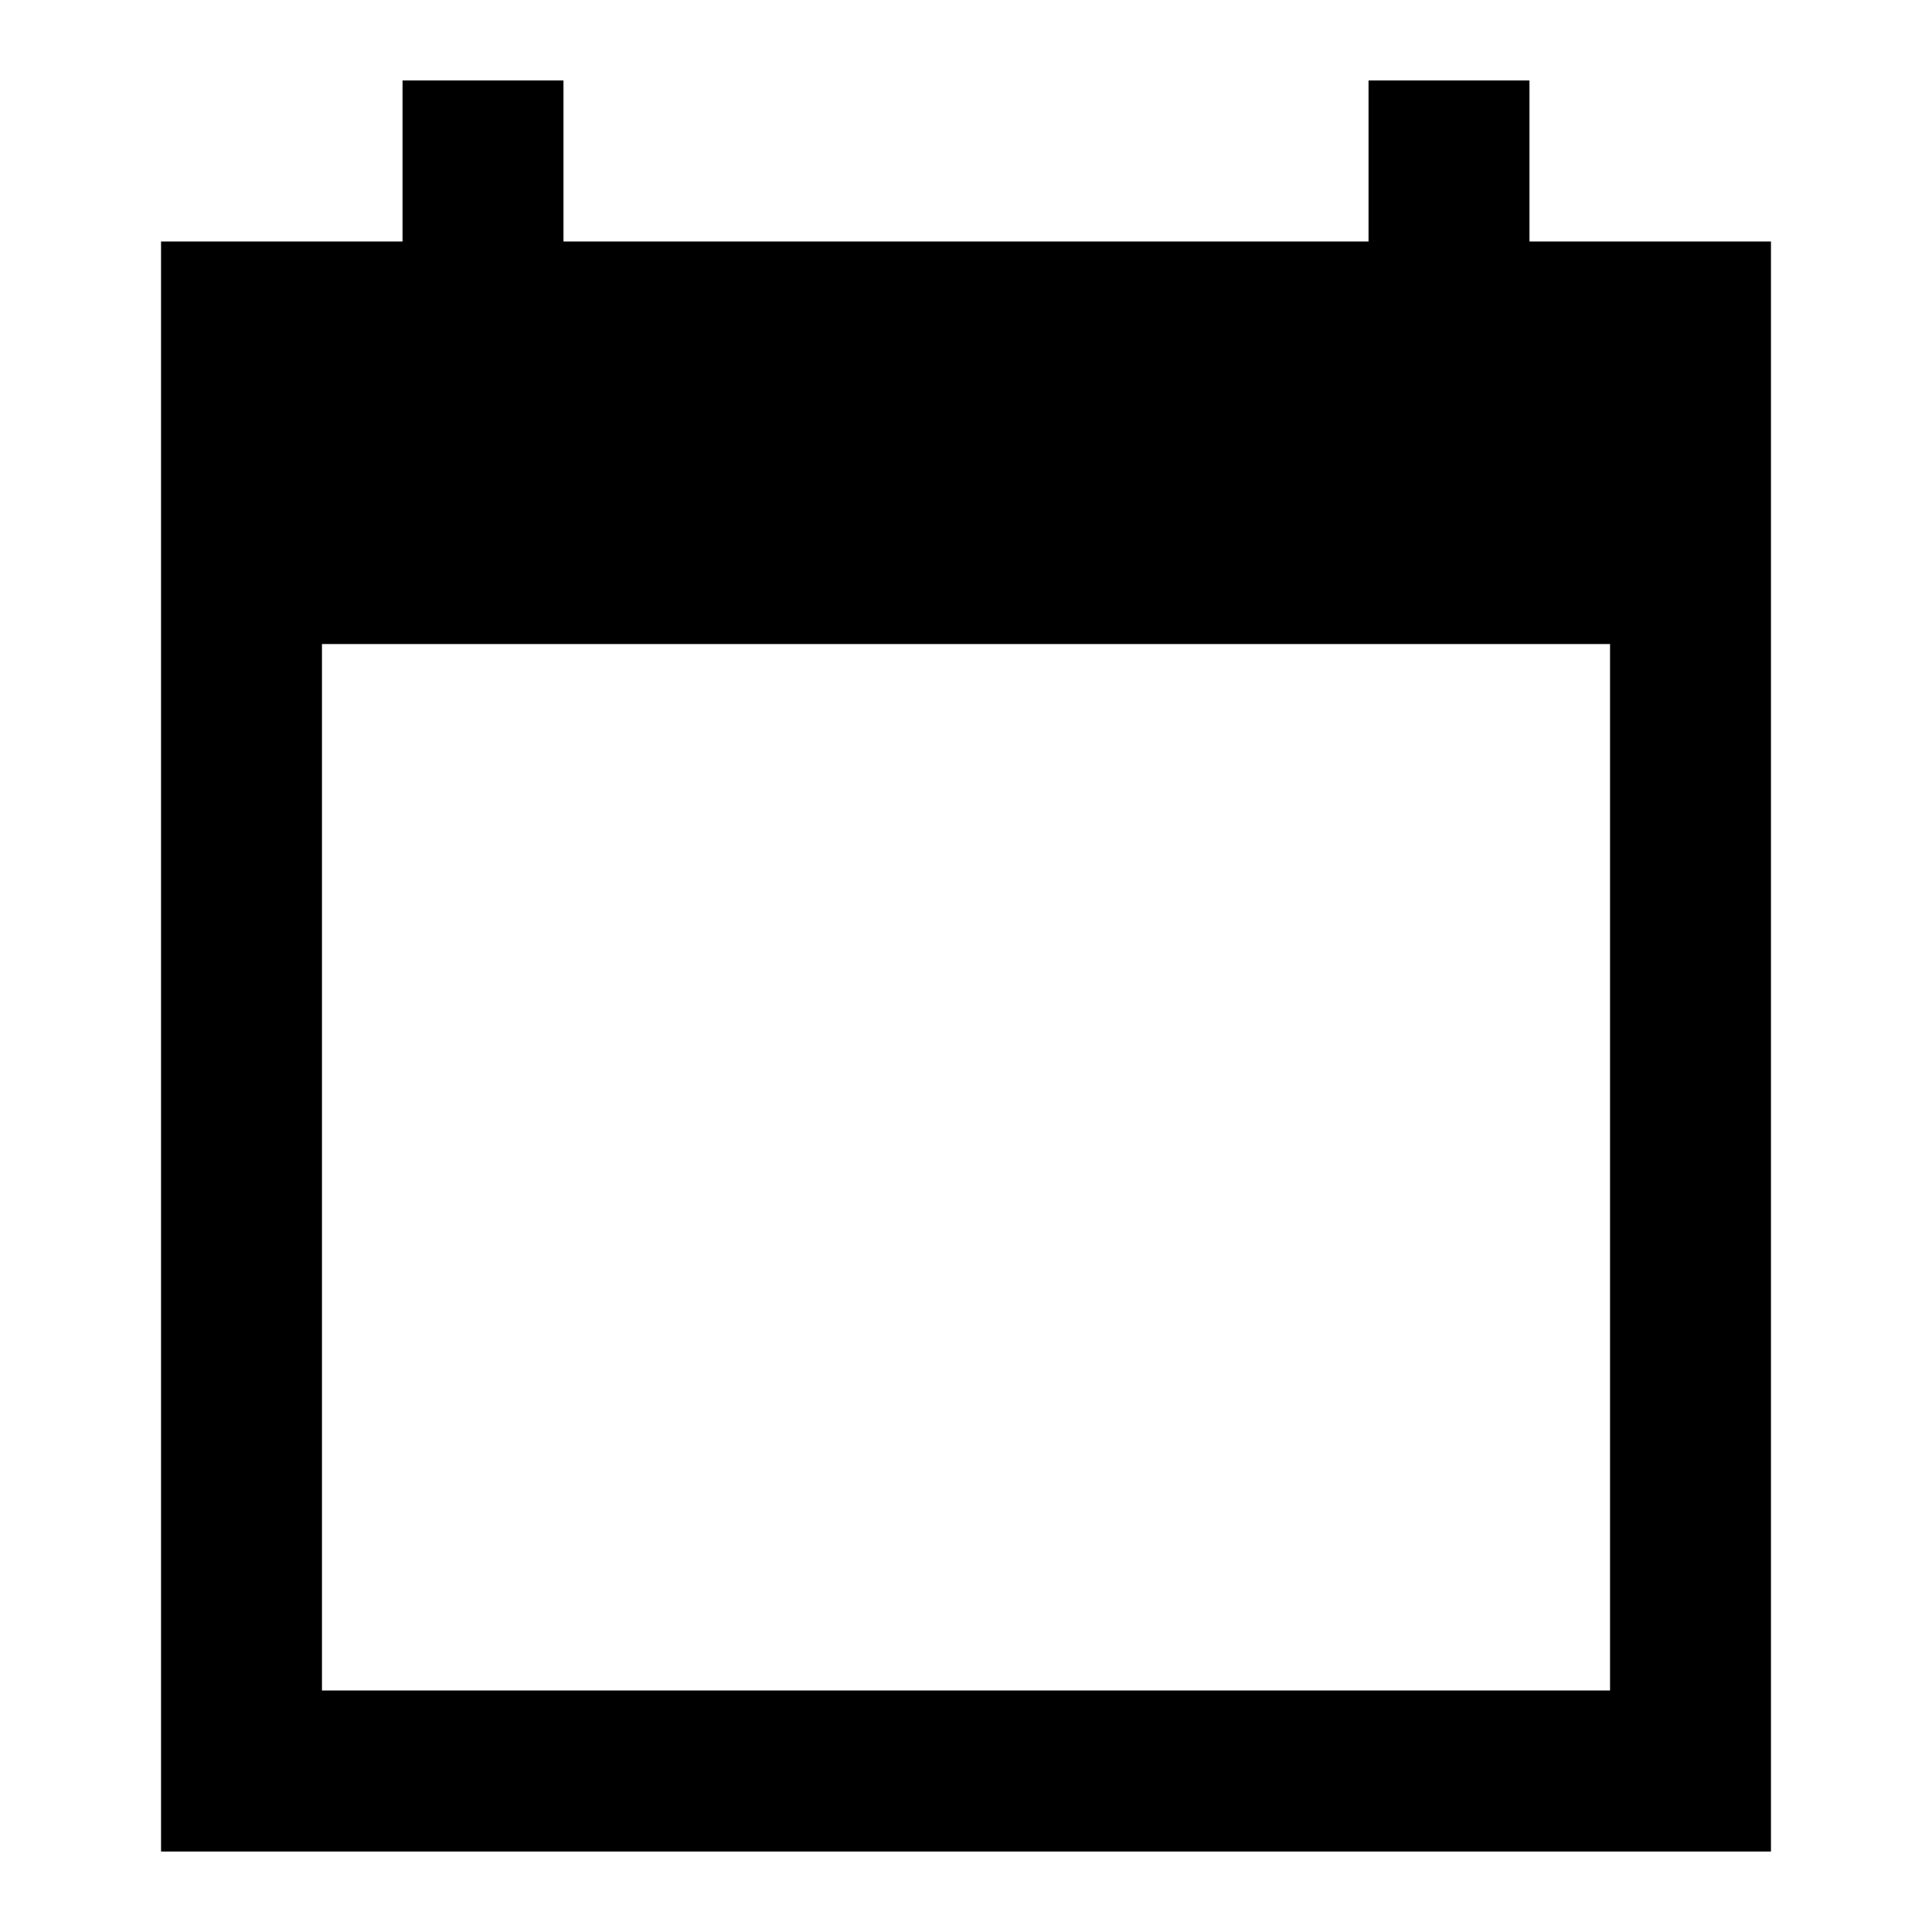
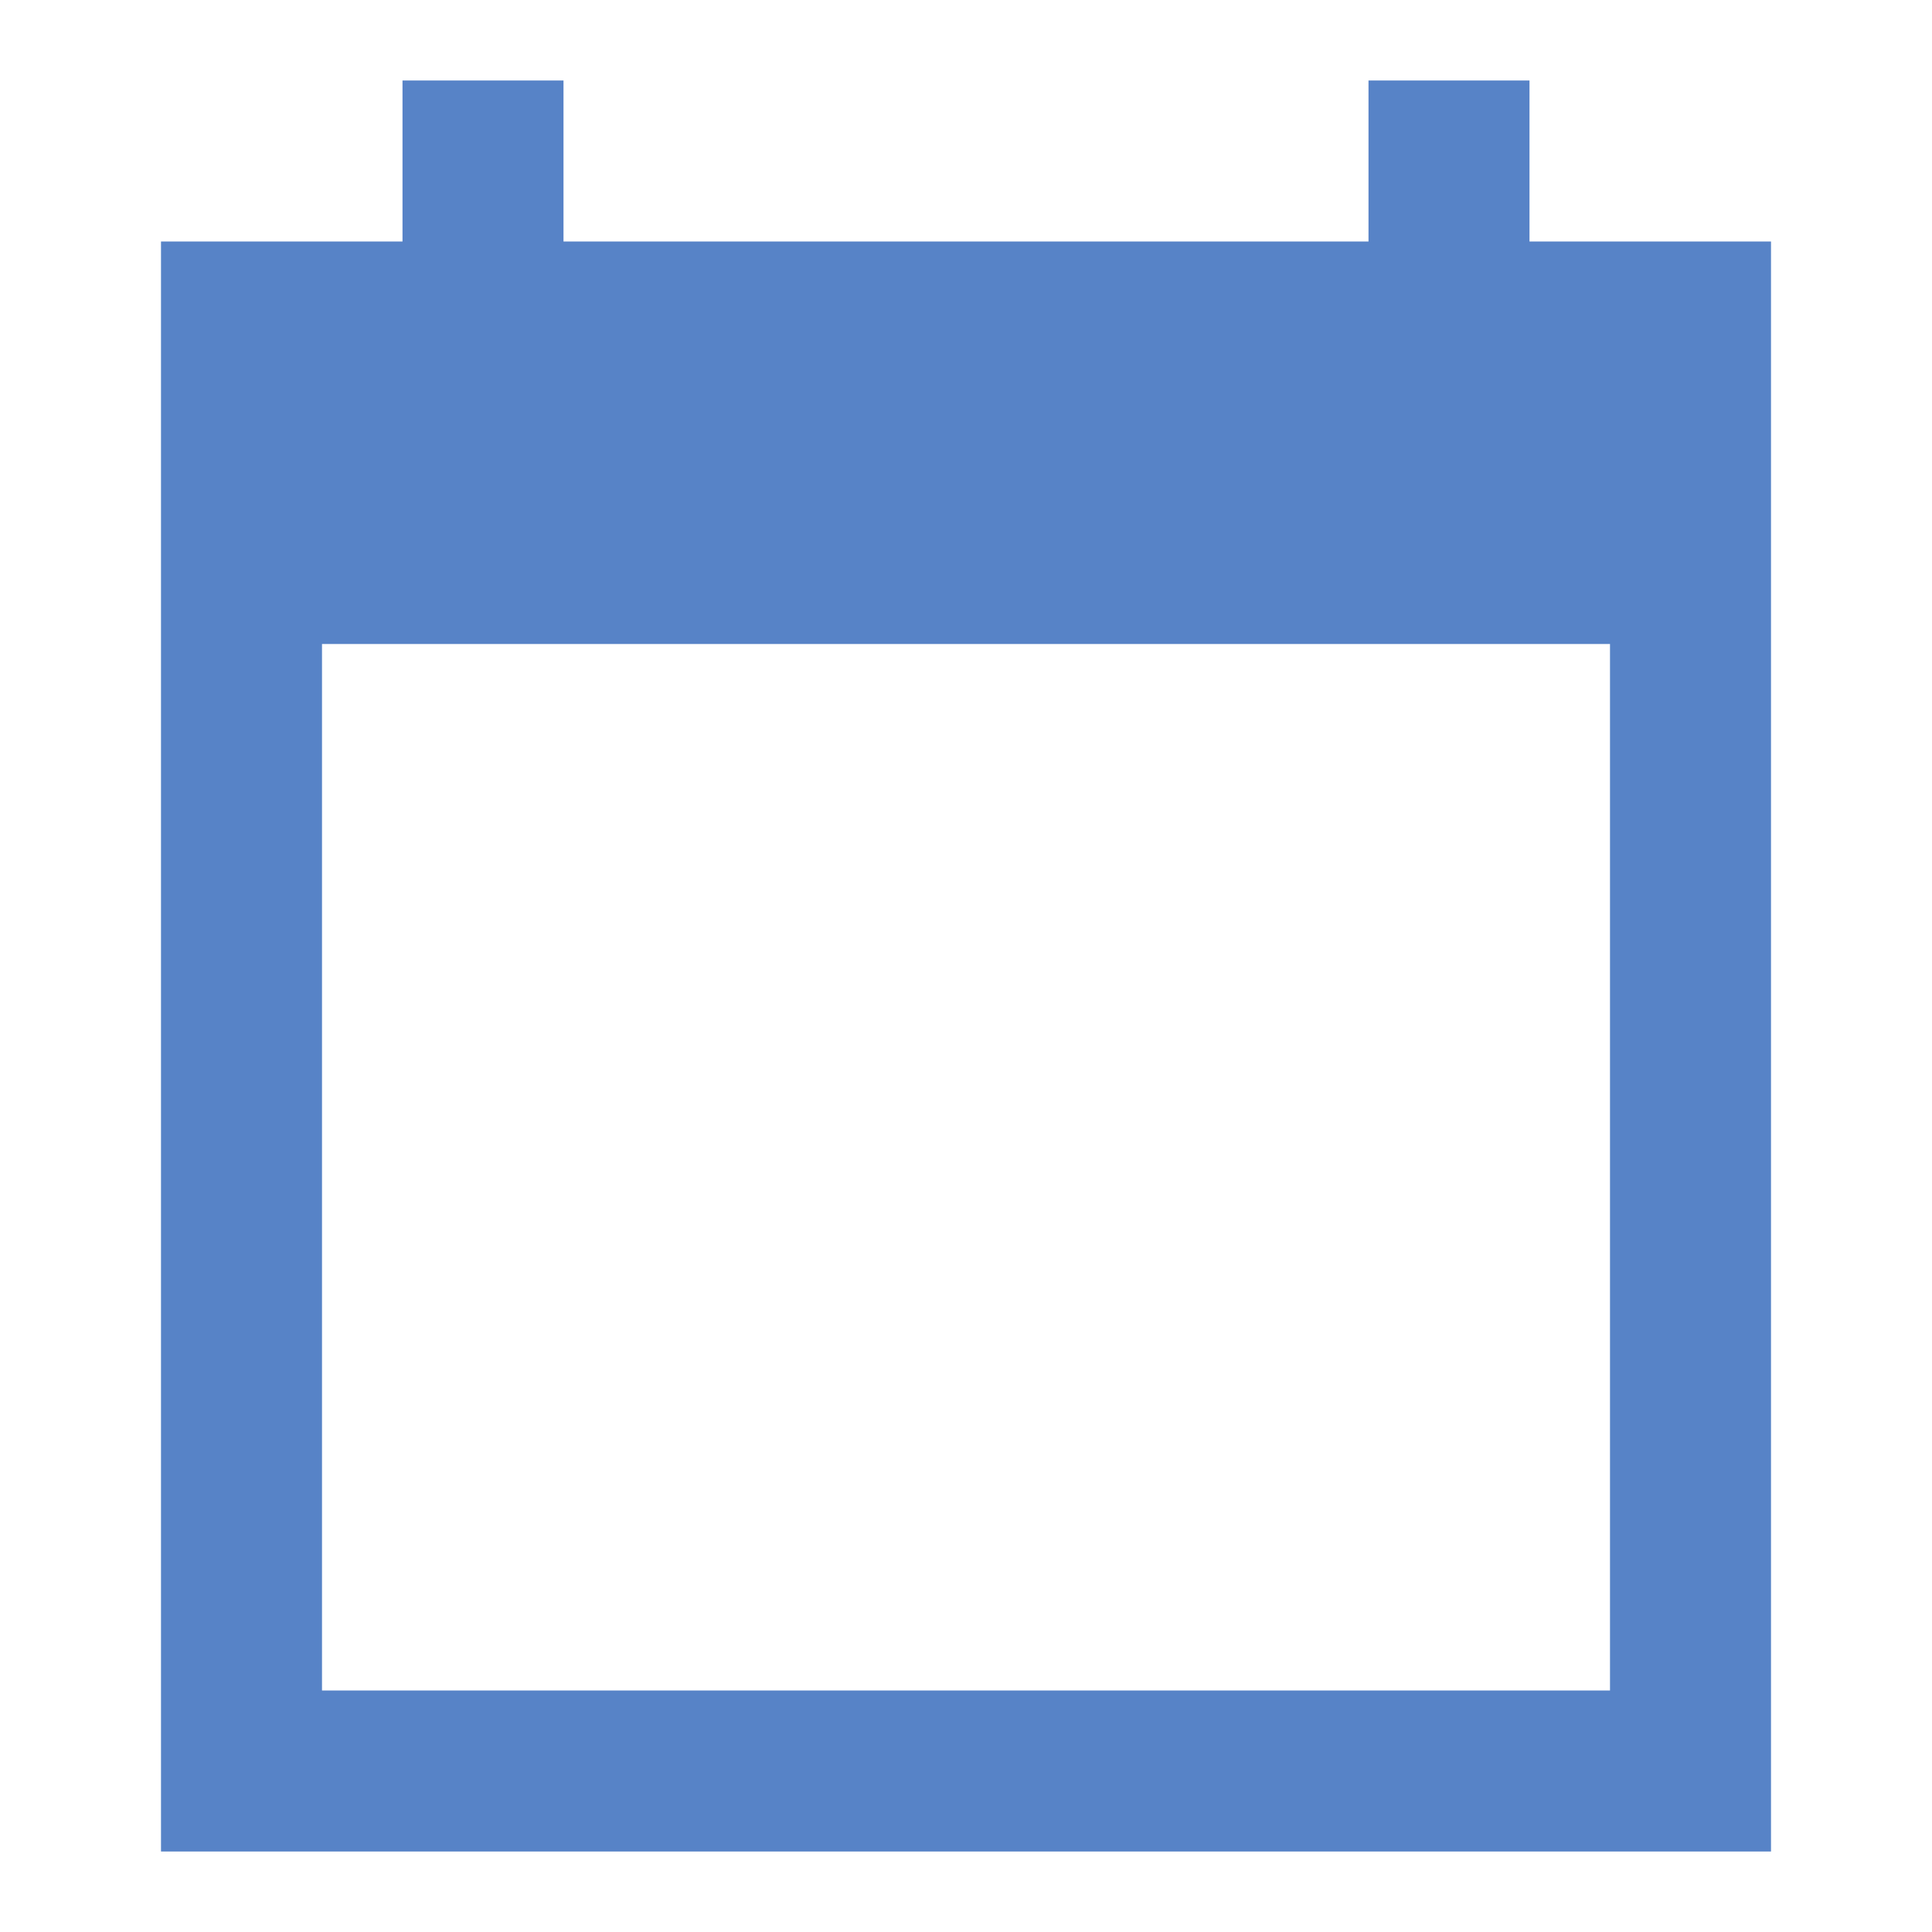
- <svg xmlns="http://www.w3.org/2000/svg" width="24" height="24" viewBox="0 0 24 24">
+ <svg xmlns="http://www.w3.org/2000/svg" height="18px" width="18px" viewBox="0 0 24 24">
  <path fill="none" d="M0 0h24v24H0V0z" />
-   <path d="M22 3h-3V1h-2v2H7V1H5v2H2v20h20V3zm-2 18H4V8h16v13z" />
+   <path d="M22 3h-3V1h-2v2H7V1H5v2H2v20h20V3zm-2 18H4V8h16v13z" fill="#5783c7" />
</svg>
